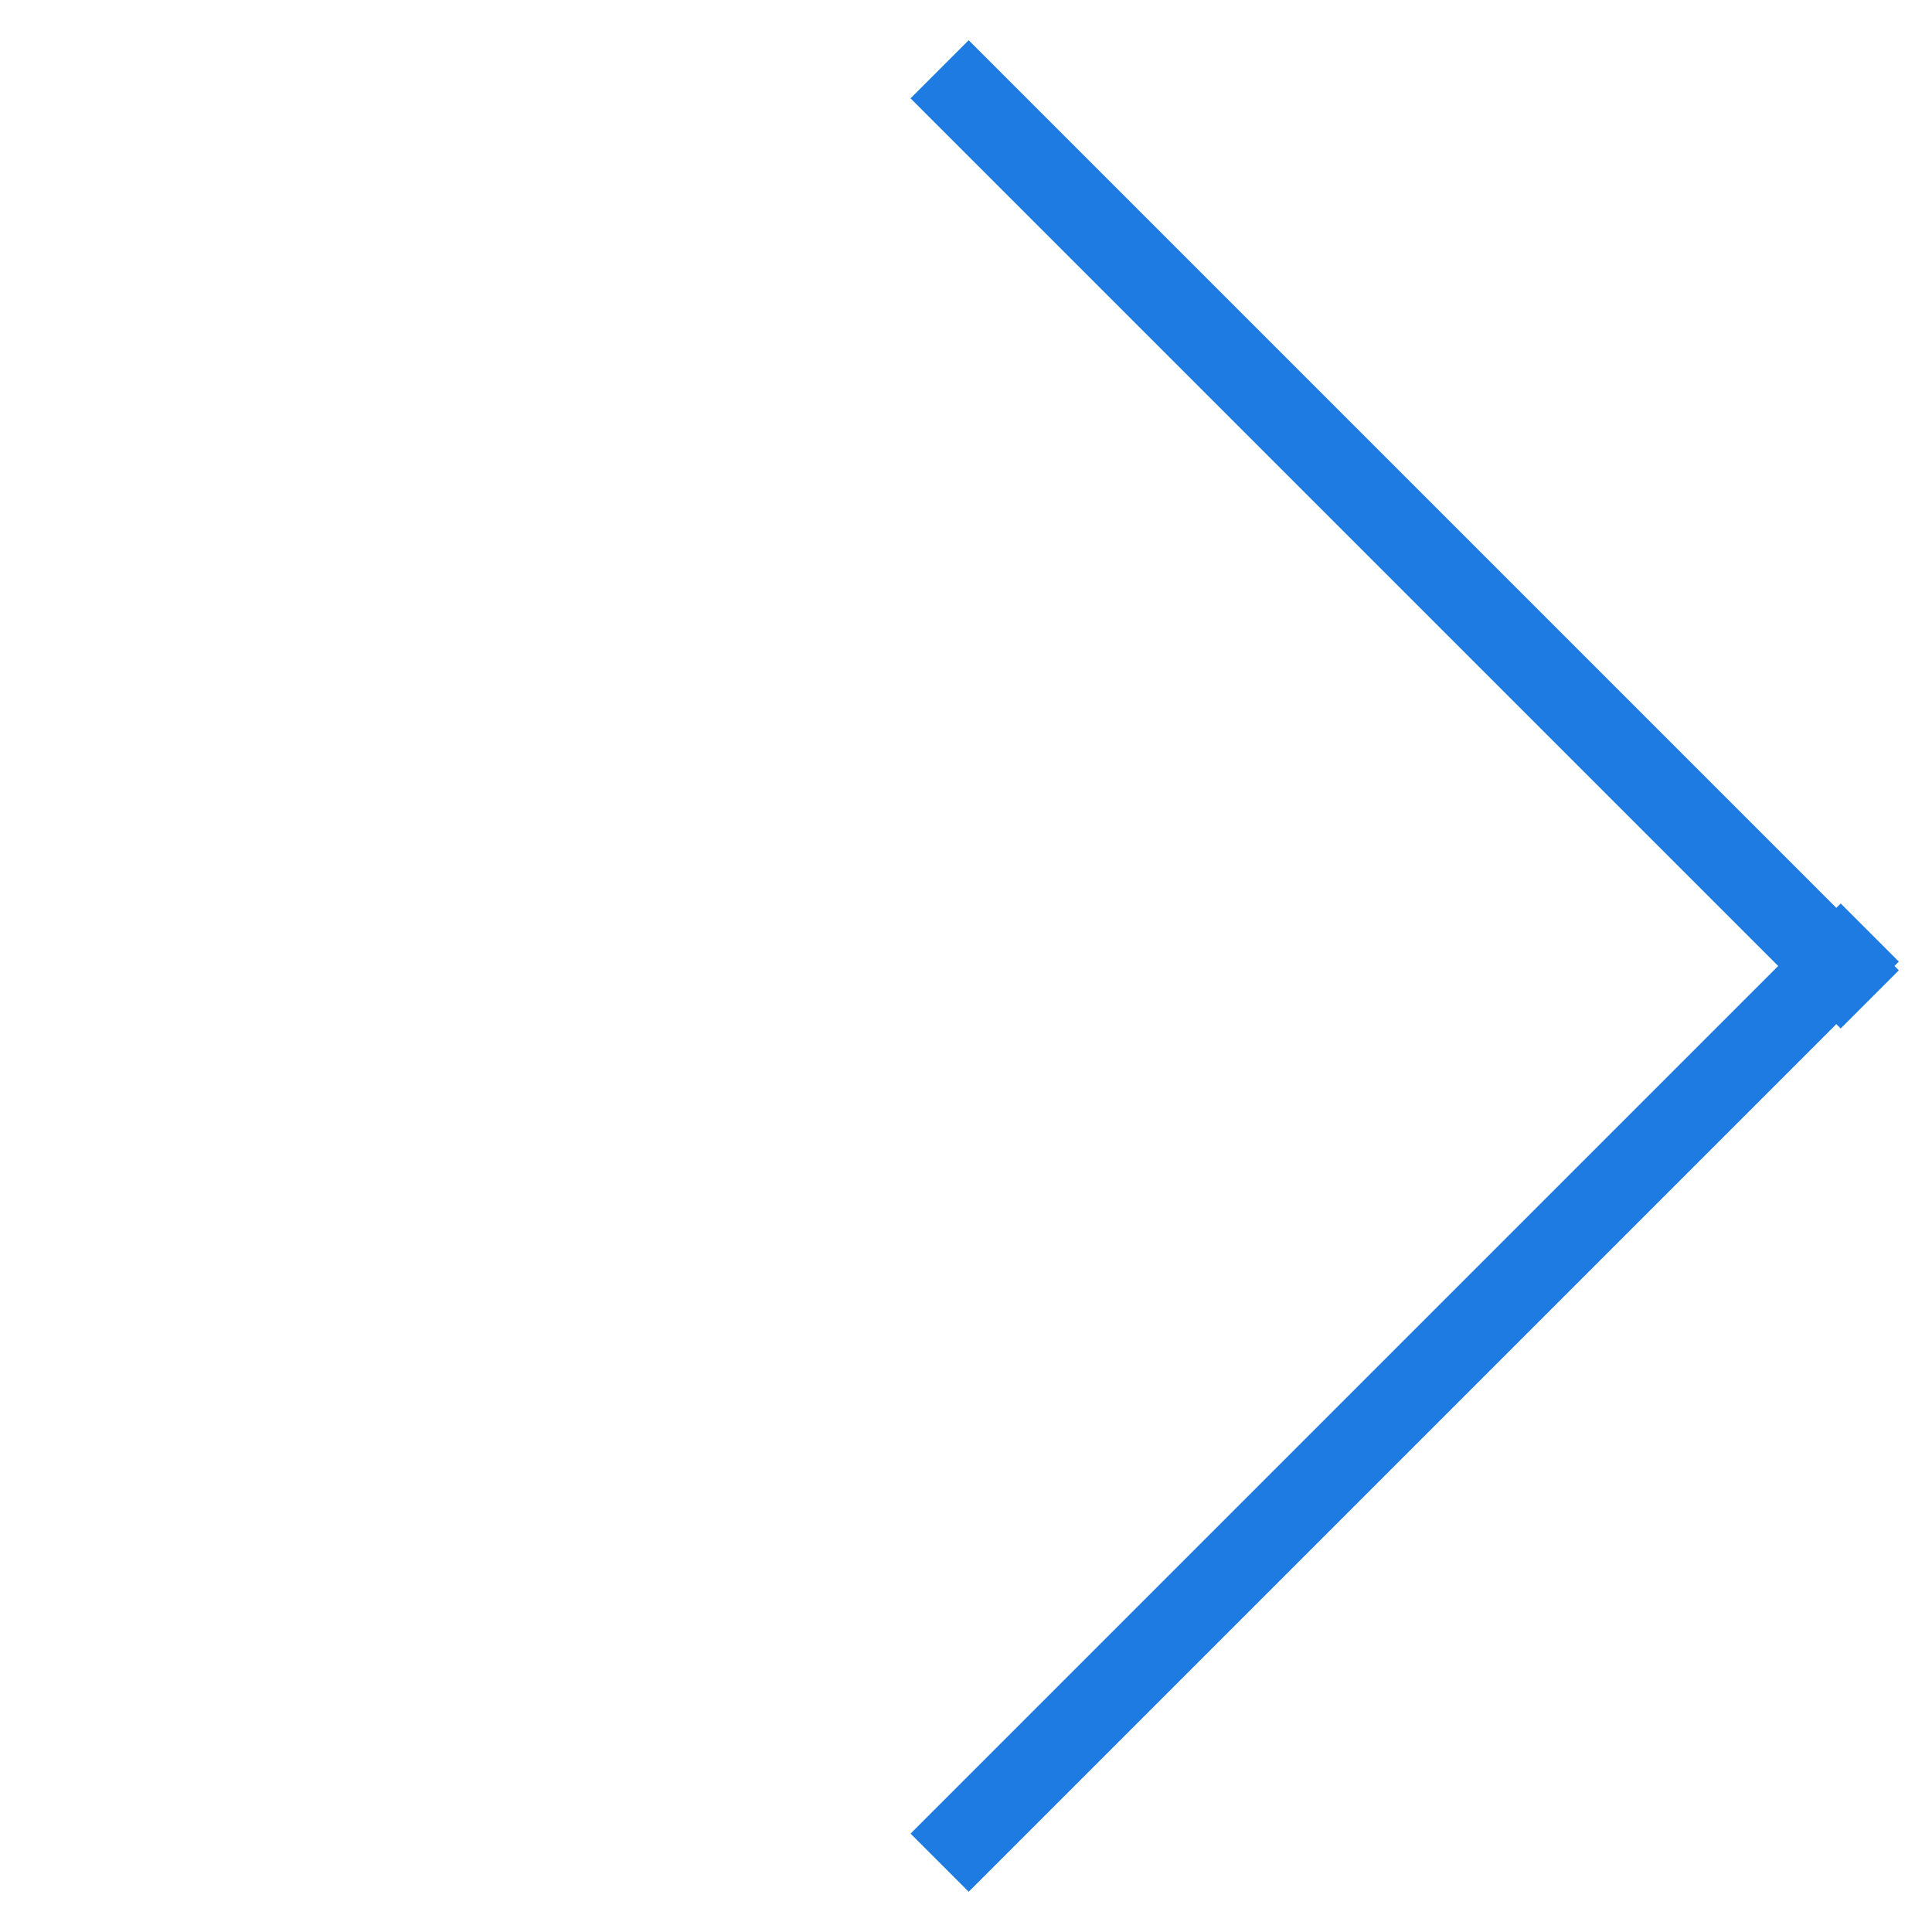
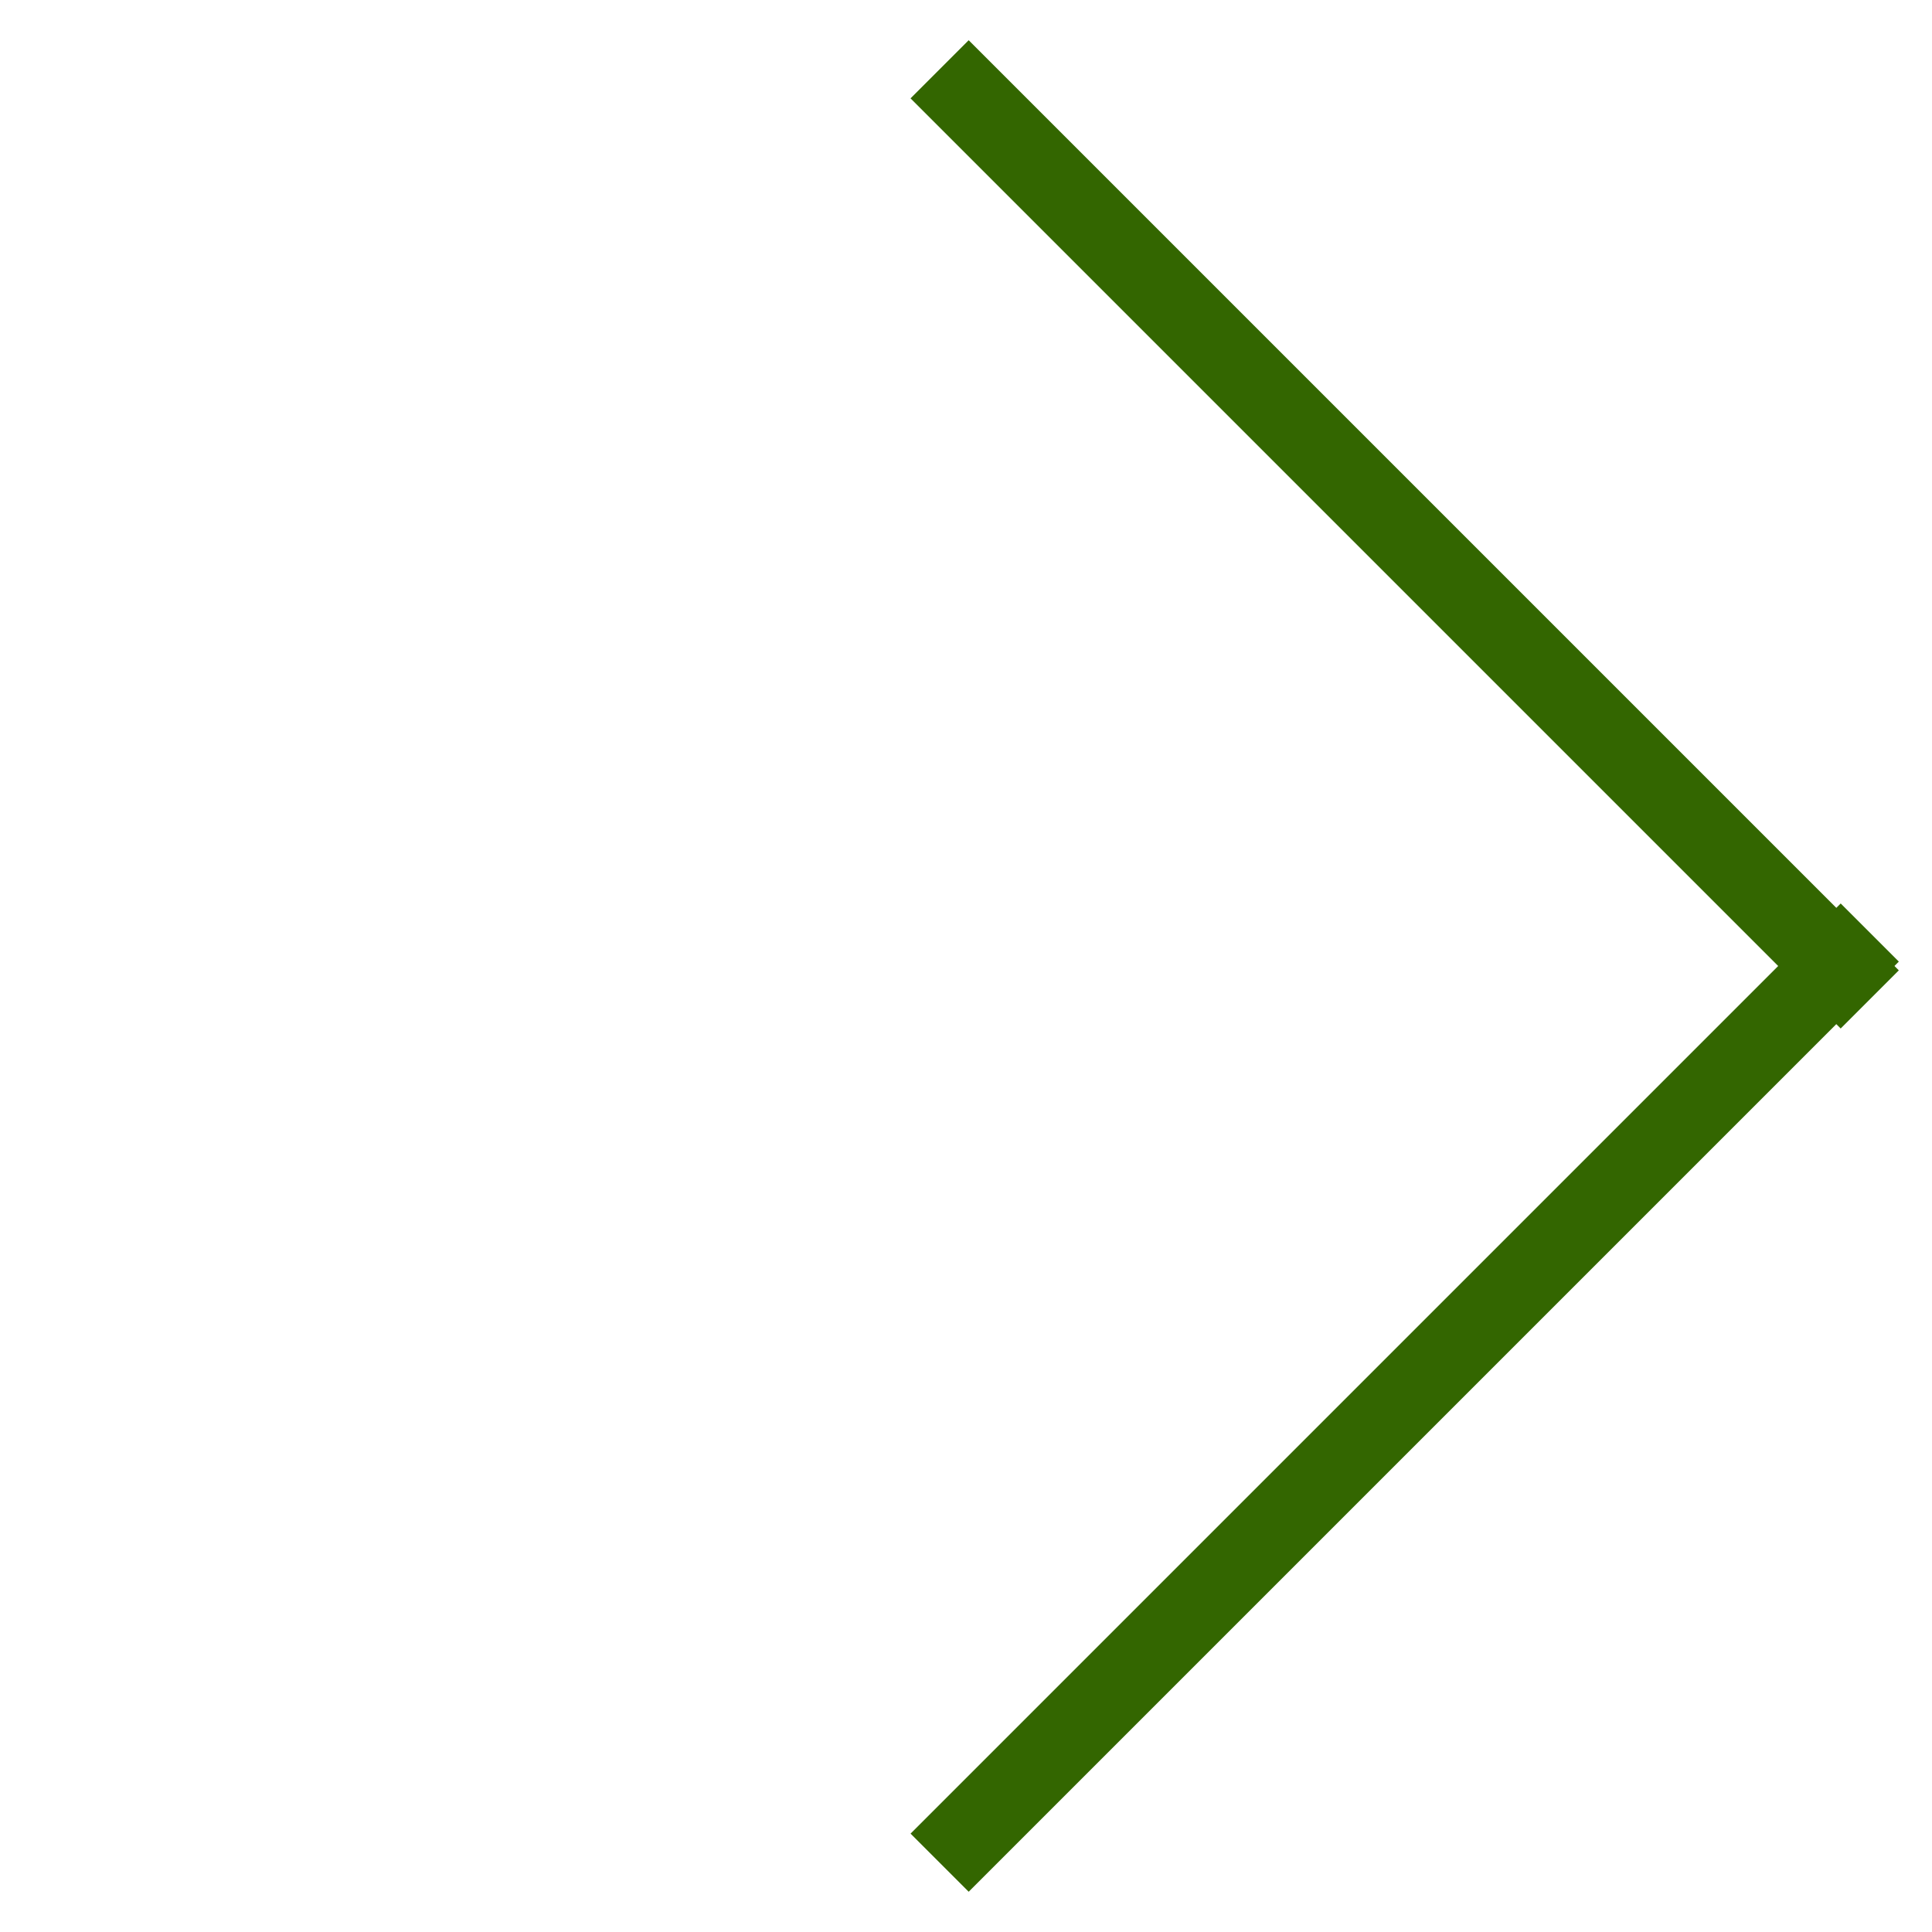
<svg xmlns="http://www.w3.org/2000/svg" width="47px" height="47px" viewBox="0 0 47 47" version="1.1">
  <g id="Boson---Linjeskisser" stroke="none" stroke-width="1" fill="none" fill-rule="evenodd">
-     <g id="Technology" transform="translate(-628, -2939)" fill="#1E7BE2">
+     <g id="Technology" transform="translate(-628, -2939)" fill="#336600">
      <g id="Group-3-Copy-2" transform="translate(651.5, 2962.5) rotate(-225) translate(-651.5, -2962.5) translate(635, 2946)">
        <rect id="Rectangle" x="0.529" y="0.379" width="2" height="32" />
        <polygon id="Rectangle-Copy-5" transform="translate(16.37868, 1.529437) rotate(-90) translate(-16.37868, -1.529437) " points="15.379 -14.471 17.379 -14.471 17.379 17.529 15.379 17.529" />
      </g>
    </g>
  </g>
</svg>
